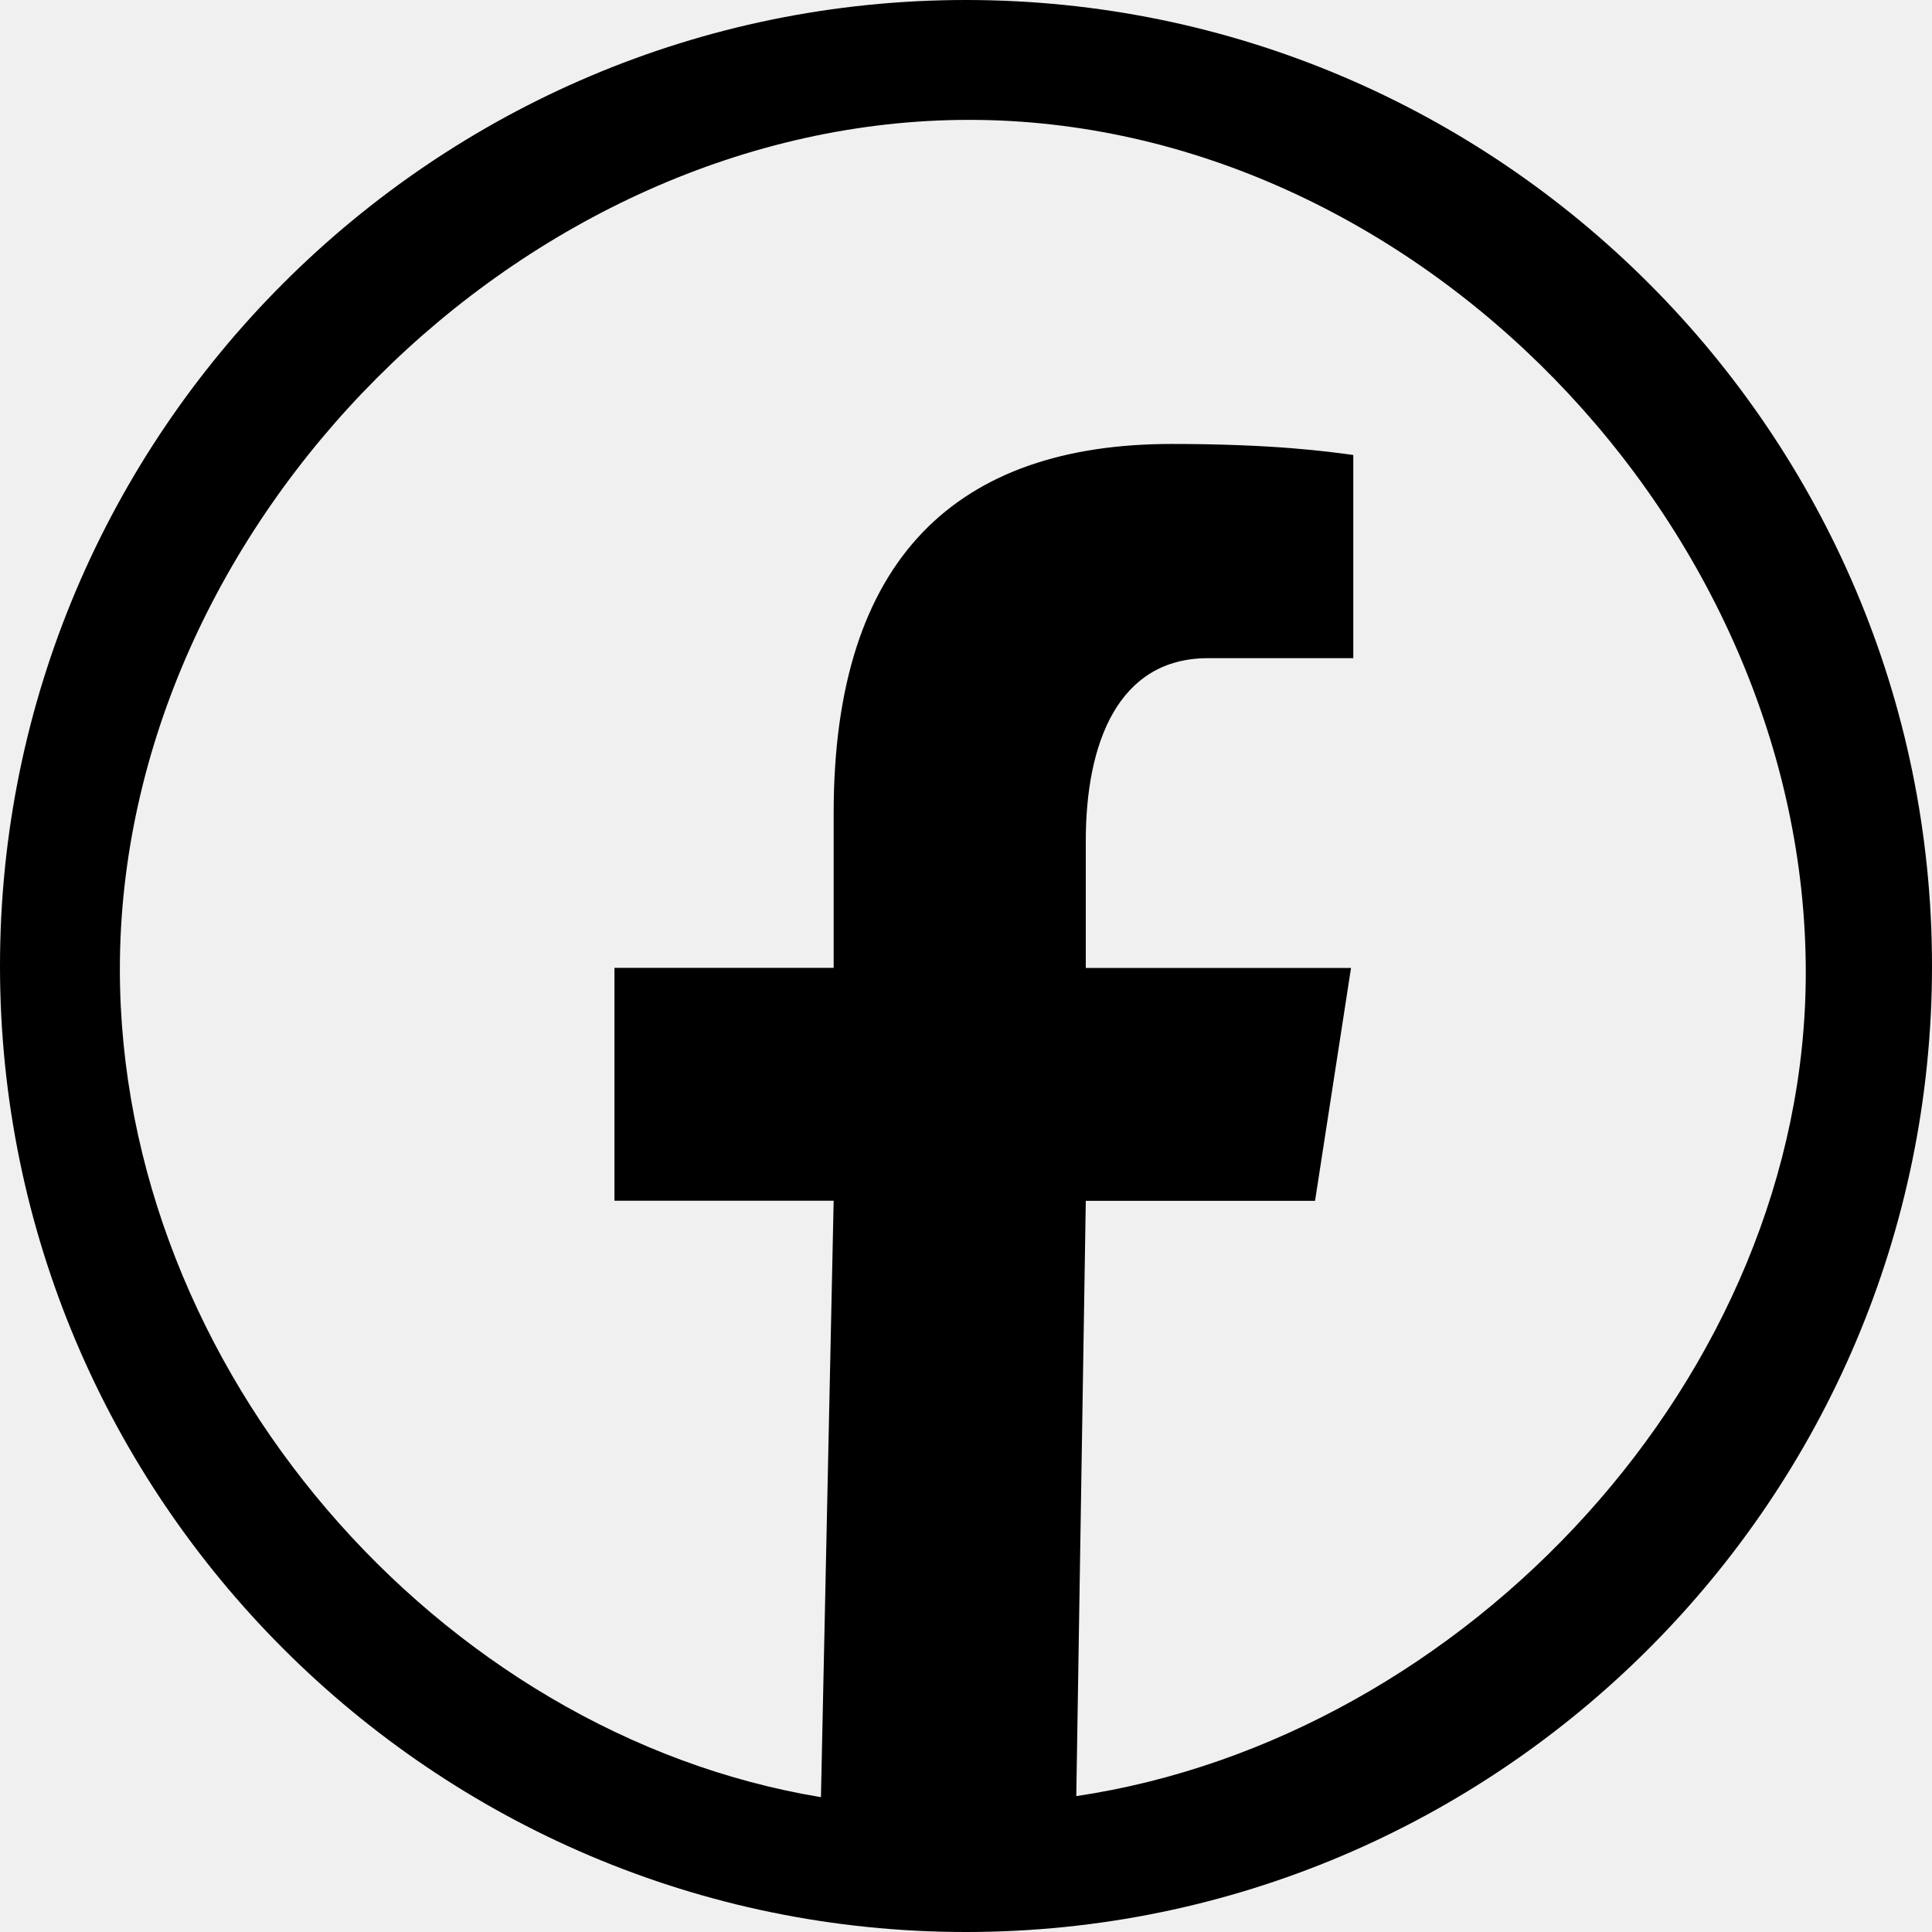
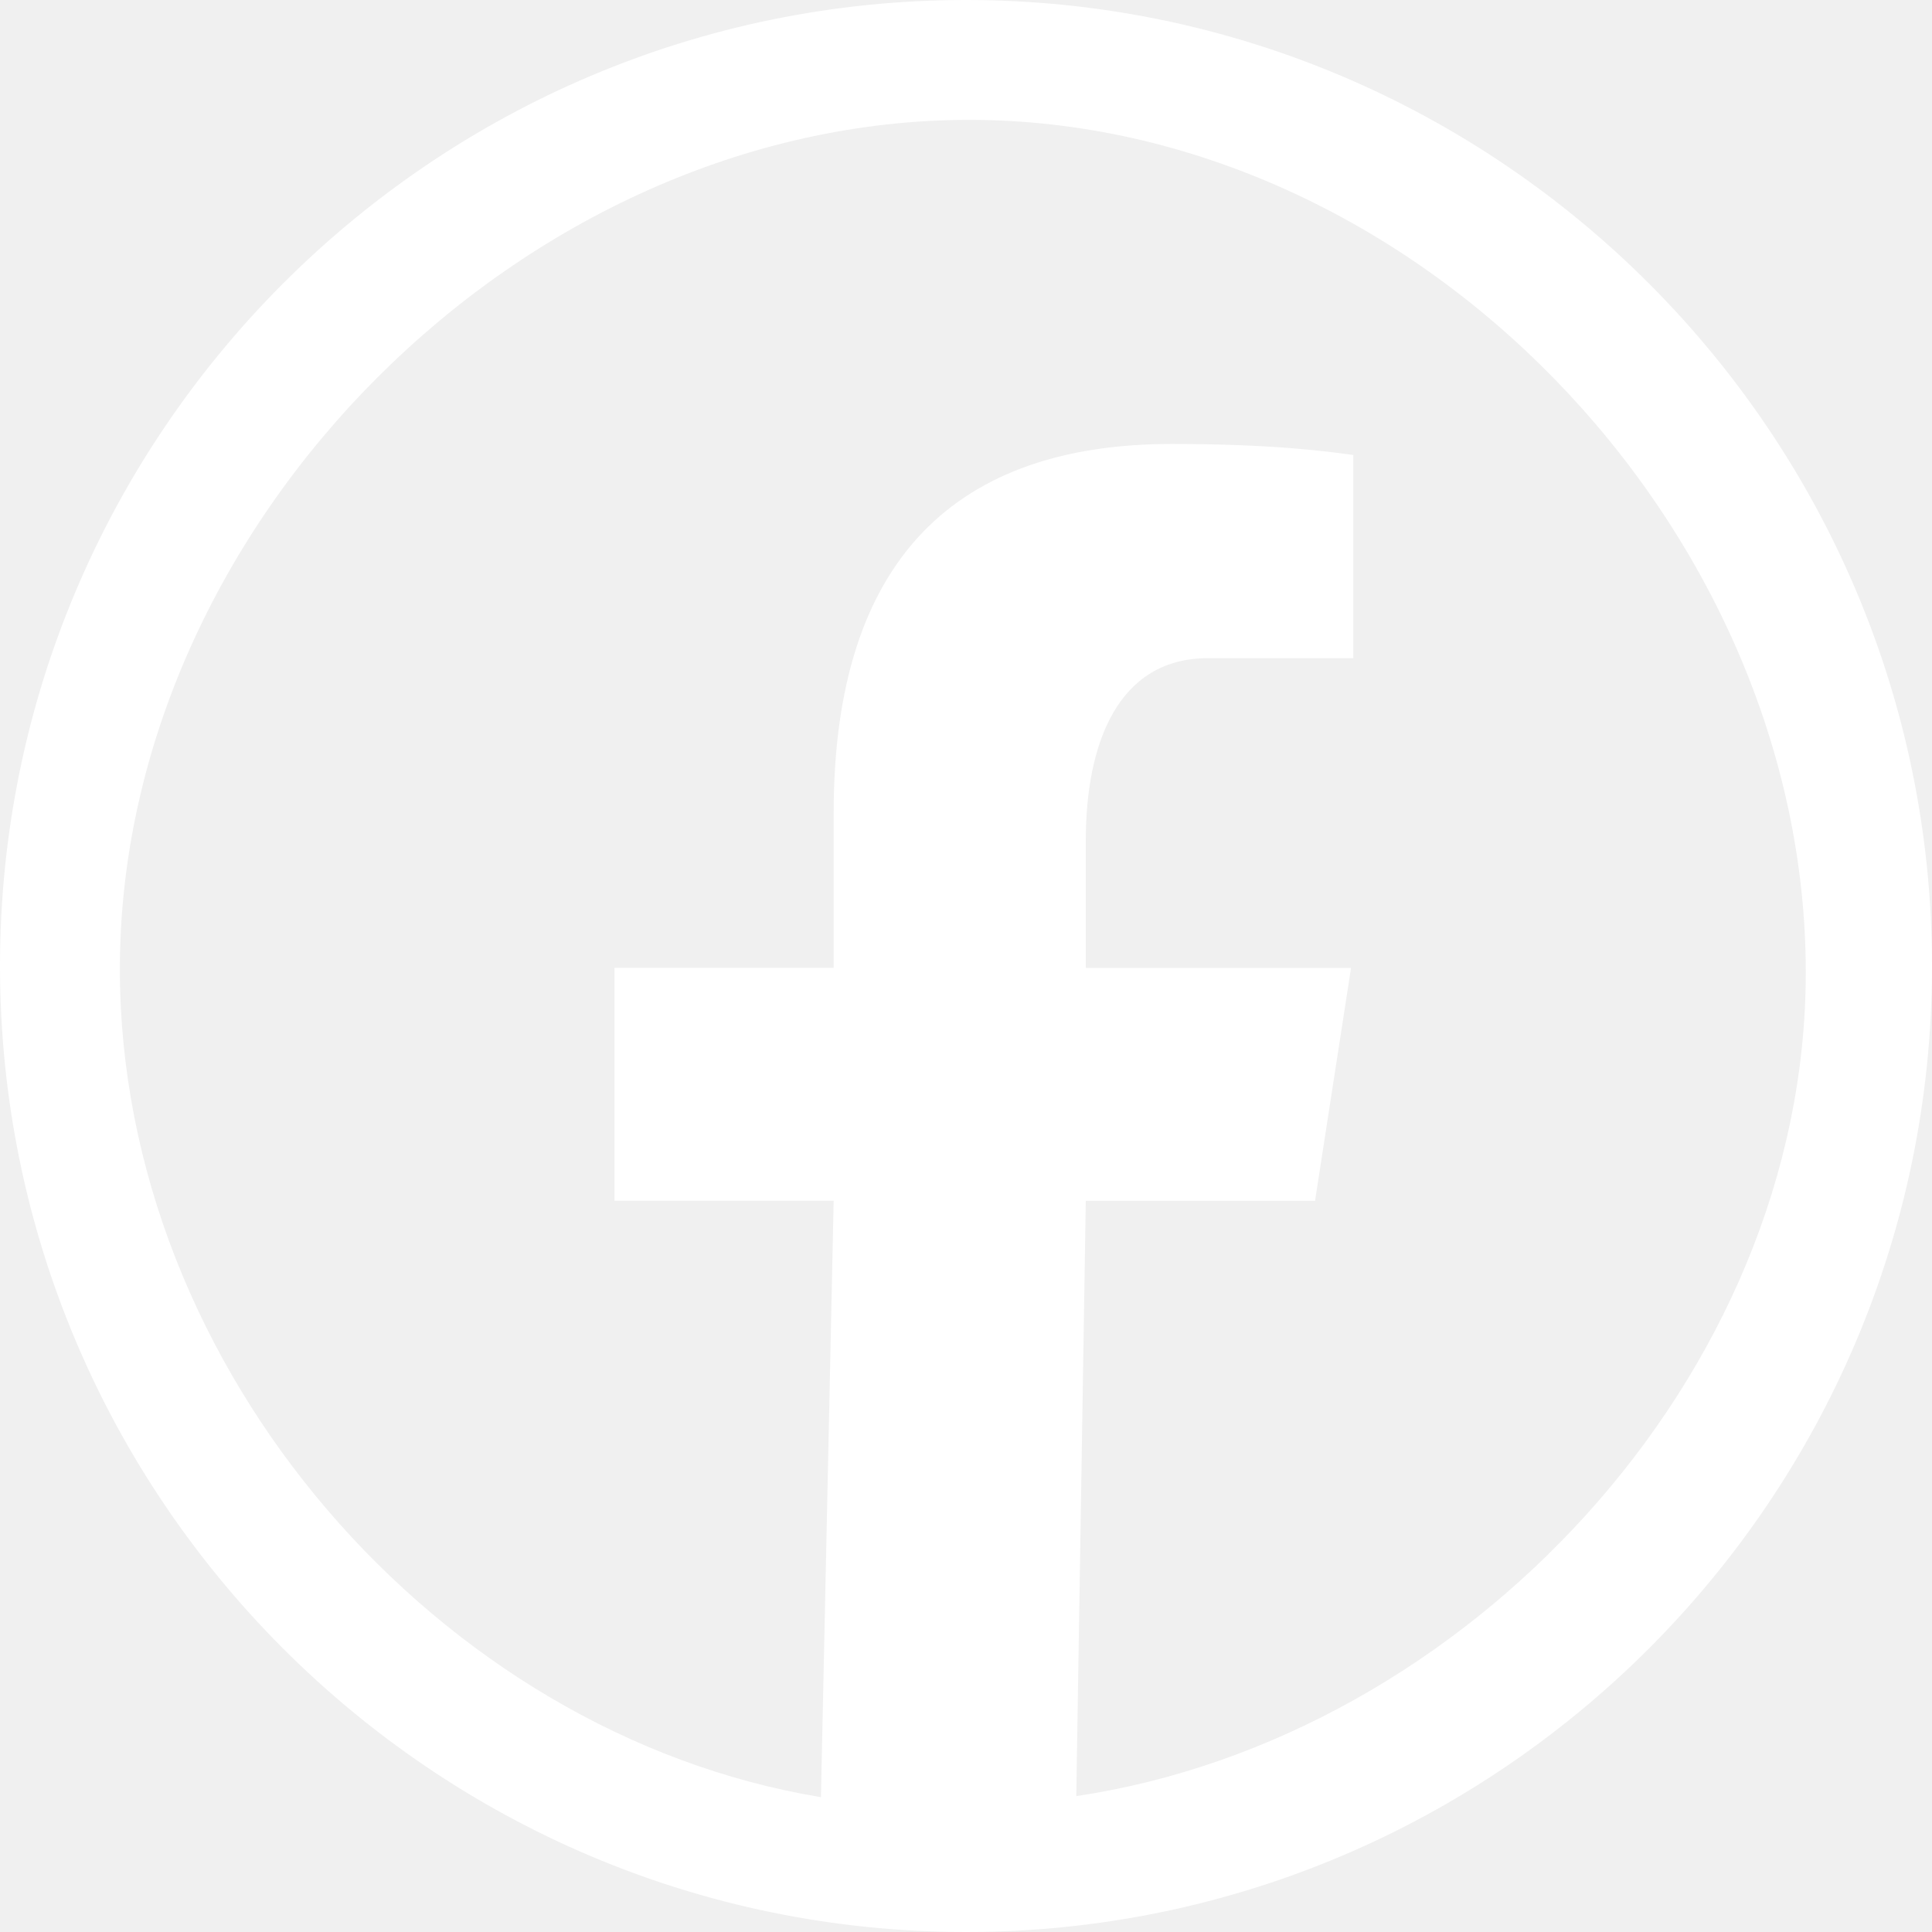
<svg xmlns="http://www.w3.org/2000/svg" viewBox="0 0 24 24" width="24" height="24" version="1.1" id="svg4">
  <defs id="defs8" />
-   <path d="M 12,0 C 5.384,0 0,5.384 0,12 0,18.616 5.384,24 12,24 18.616,24 24,18.616 24,12 24,5.384 18.616,0 12,0 Z m 0.039,1.489 c 5.535,0 10.393,5.055 10.393,10.59 0,5.027 -4.239,9.515 -9.062,10.233 l 0.118,-7.395 h 2.848 l 0.447,-2.893 h -3.295 v -1.58 c 0,-1.201 0.395,-2.268 1.518,-2.268 h 1.805 V 5.652 c -0.317,-0.043 -0.988,-0.137 -2.256,-0.137 -2.648,0 -4.199,1.398 -4.199,4.584 v 1.924 H 7.633 v 2.893 h 2.723 L 10.198,22.325 C 5.452,21.542 1.489,17.012 1.489,12.039 1.489,6.505 6.505,1.489 12.039,1.489 Z" id="path2" />
+   <path d="M 12,0 C 5.384,0 0,5.384 0,12 0,18.616 5.384,24 12,24 18.616,24 24,18.616 24,12 24,5.384 18.616,0 12,0 Z m 0.039,1.489 c 5.535,0 10.393,5.055 10.393,10.59 0,5.027 -4.239,9.515 -9.062,10.233 l 0.118,-7.395 h 2.848 l 0.447,-2.893 h -3.295 v -1.58 c 0,-1.201 0.395,-2.268 1.518,-2.268 h 1.805 V 5.652 c -0.317,-0.043 -0.988,-0.137 -2.256,-0.137 -2.648,0 -4.199,1.398 -4.199,4.584 v 1.924 H 7.633 v 2.893 h 2.723 L 10.198,22.325 C 5.452,21.542 1.489,17.012 1.489,12.039 1.489,6.505 6.505,1.489 12.039,1.489 Z" id="path2" style="fill:#ffffff" />
</svg>
